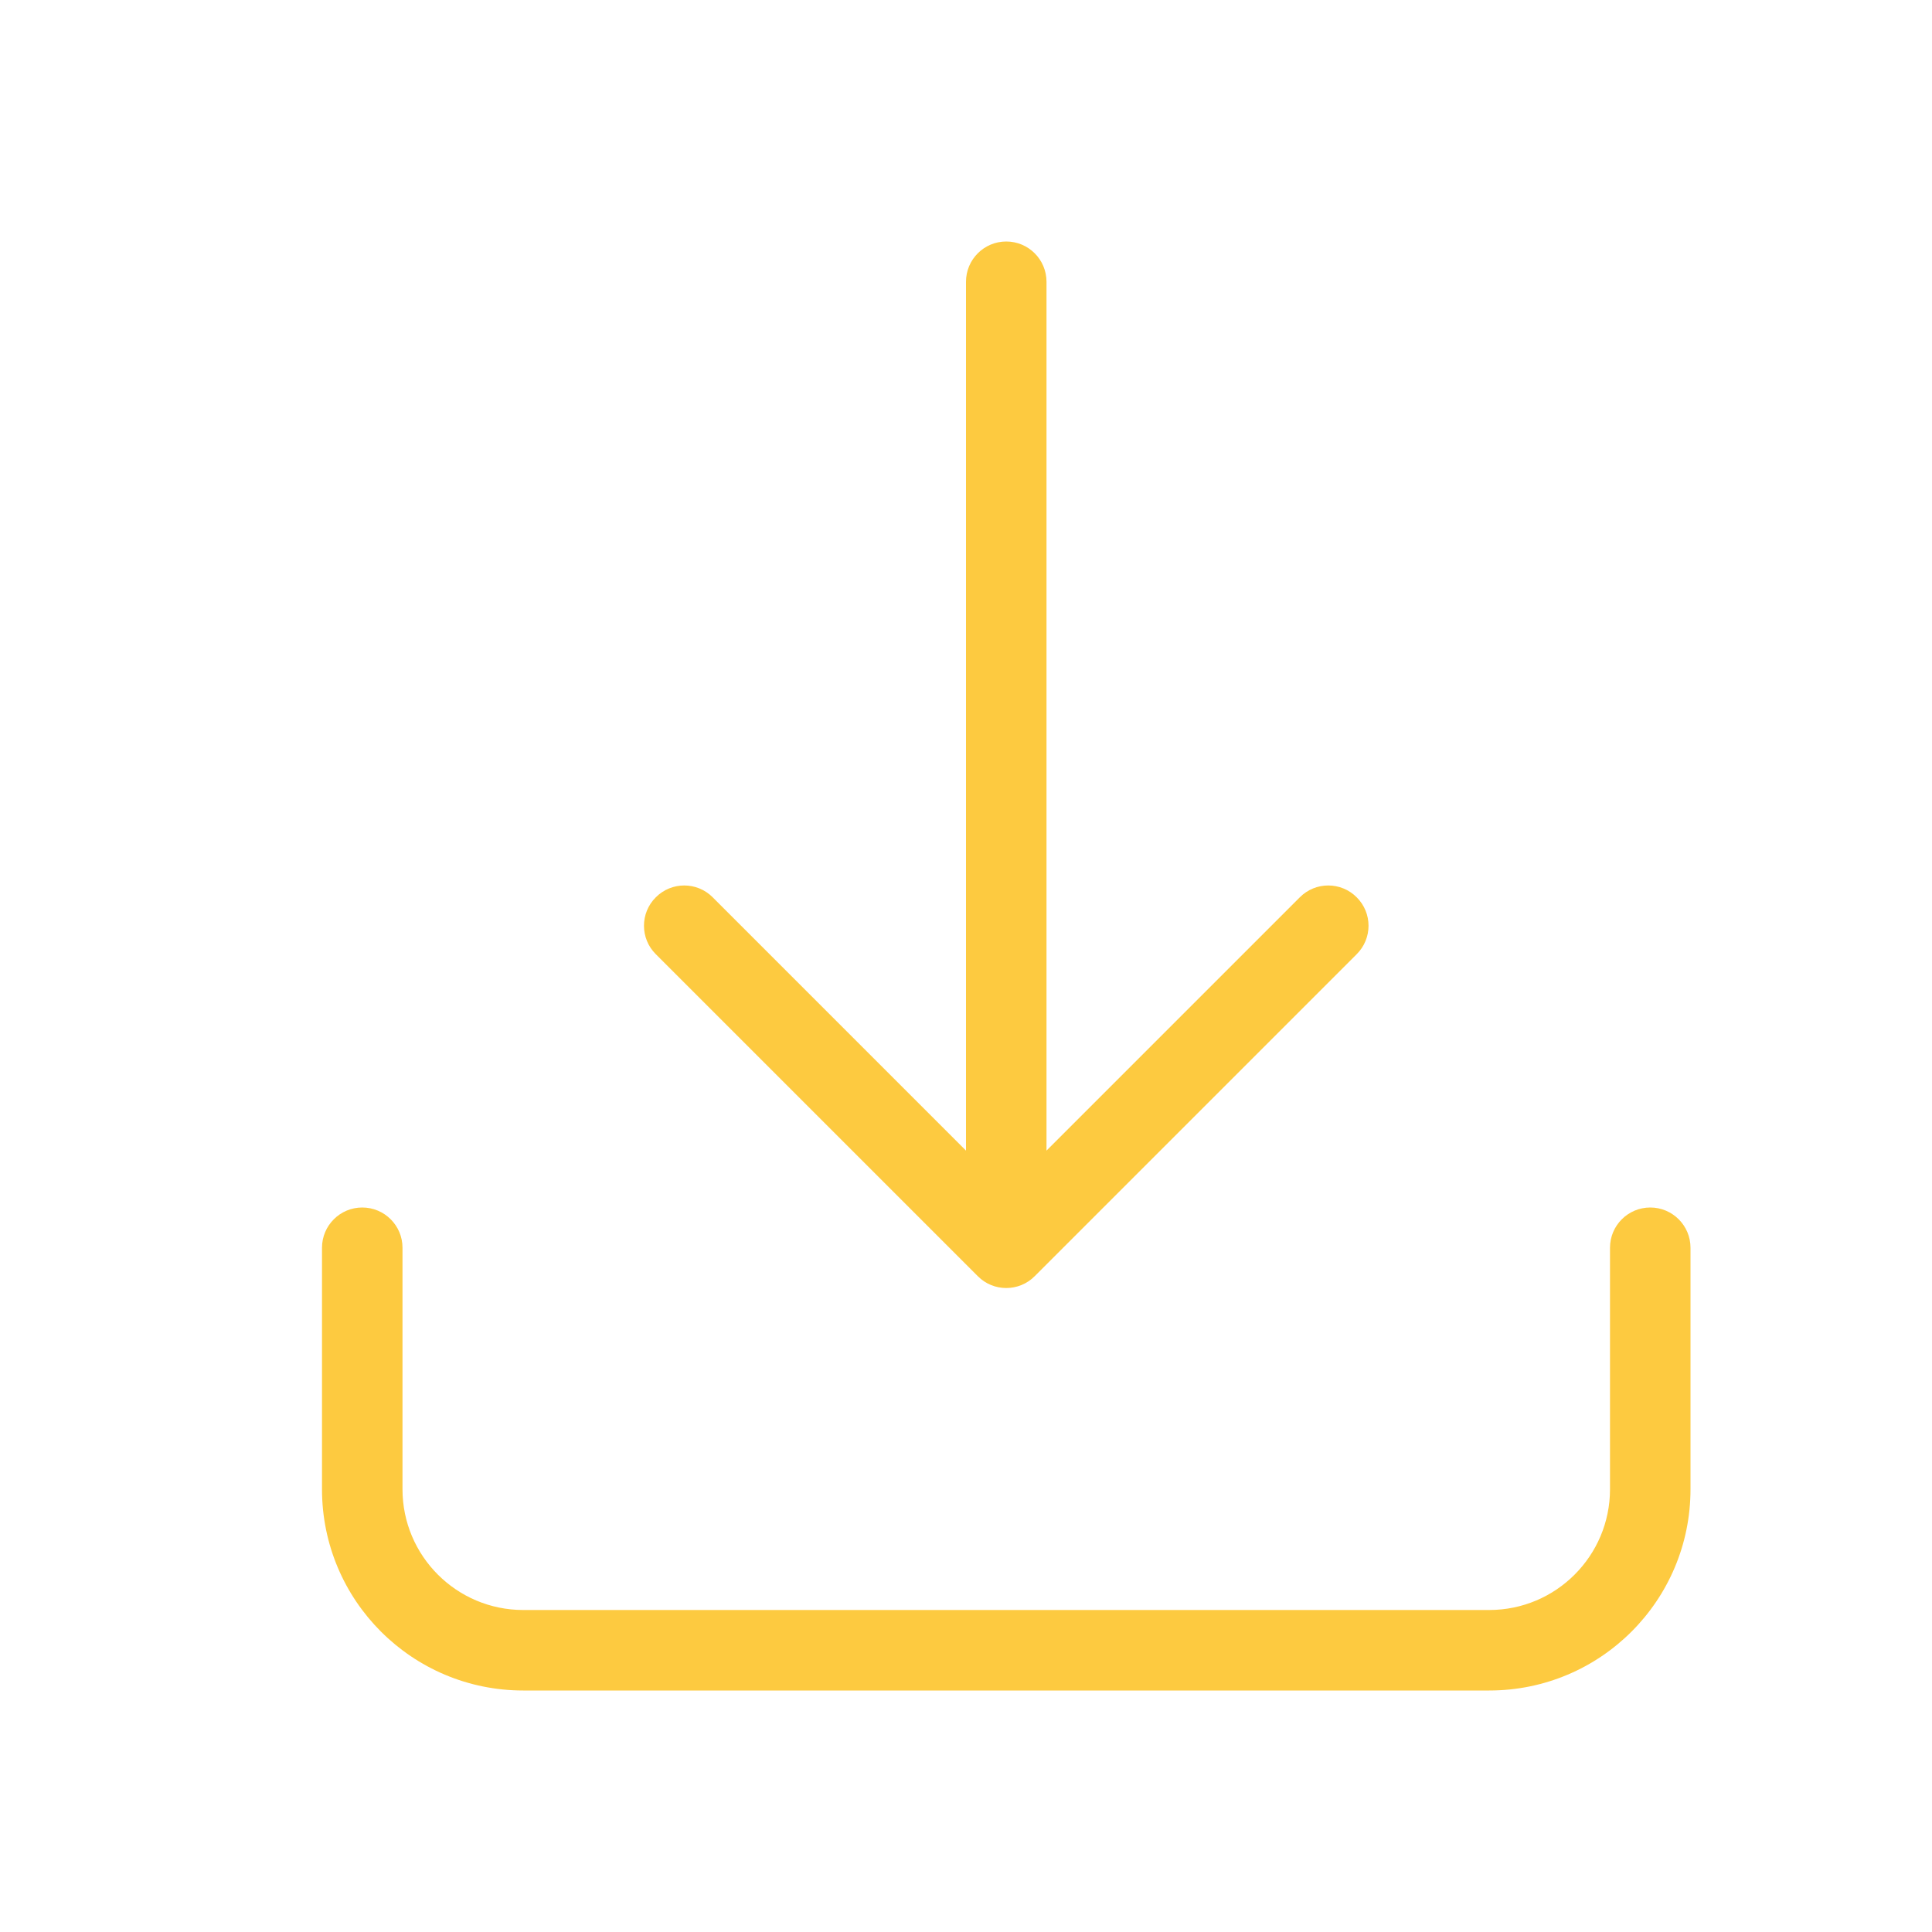
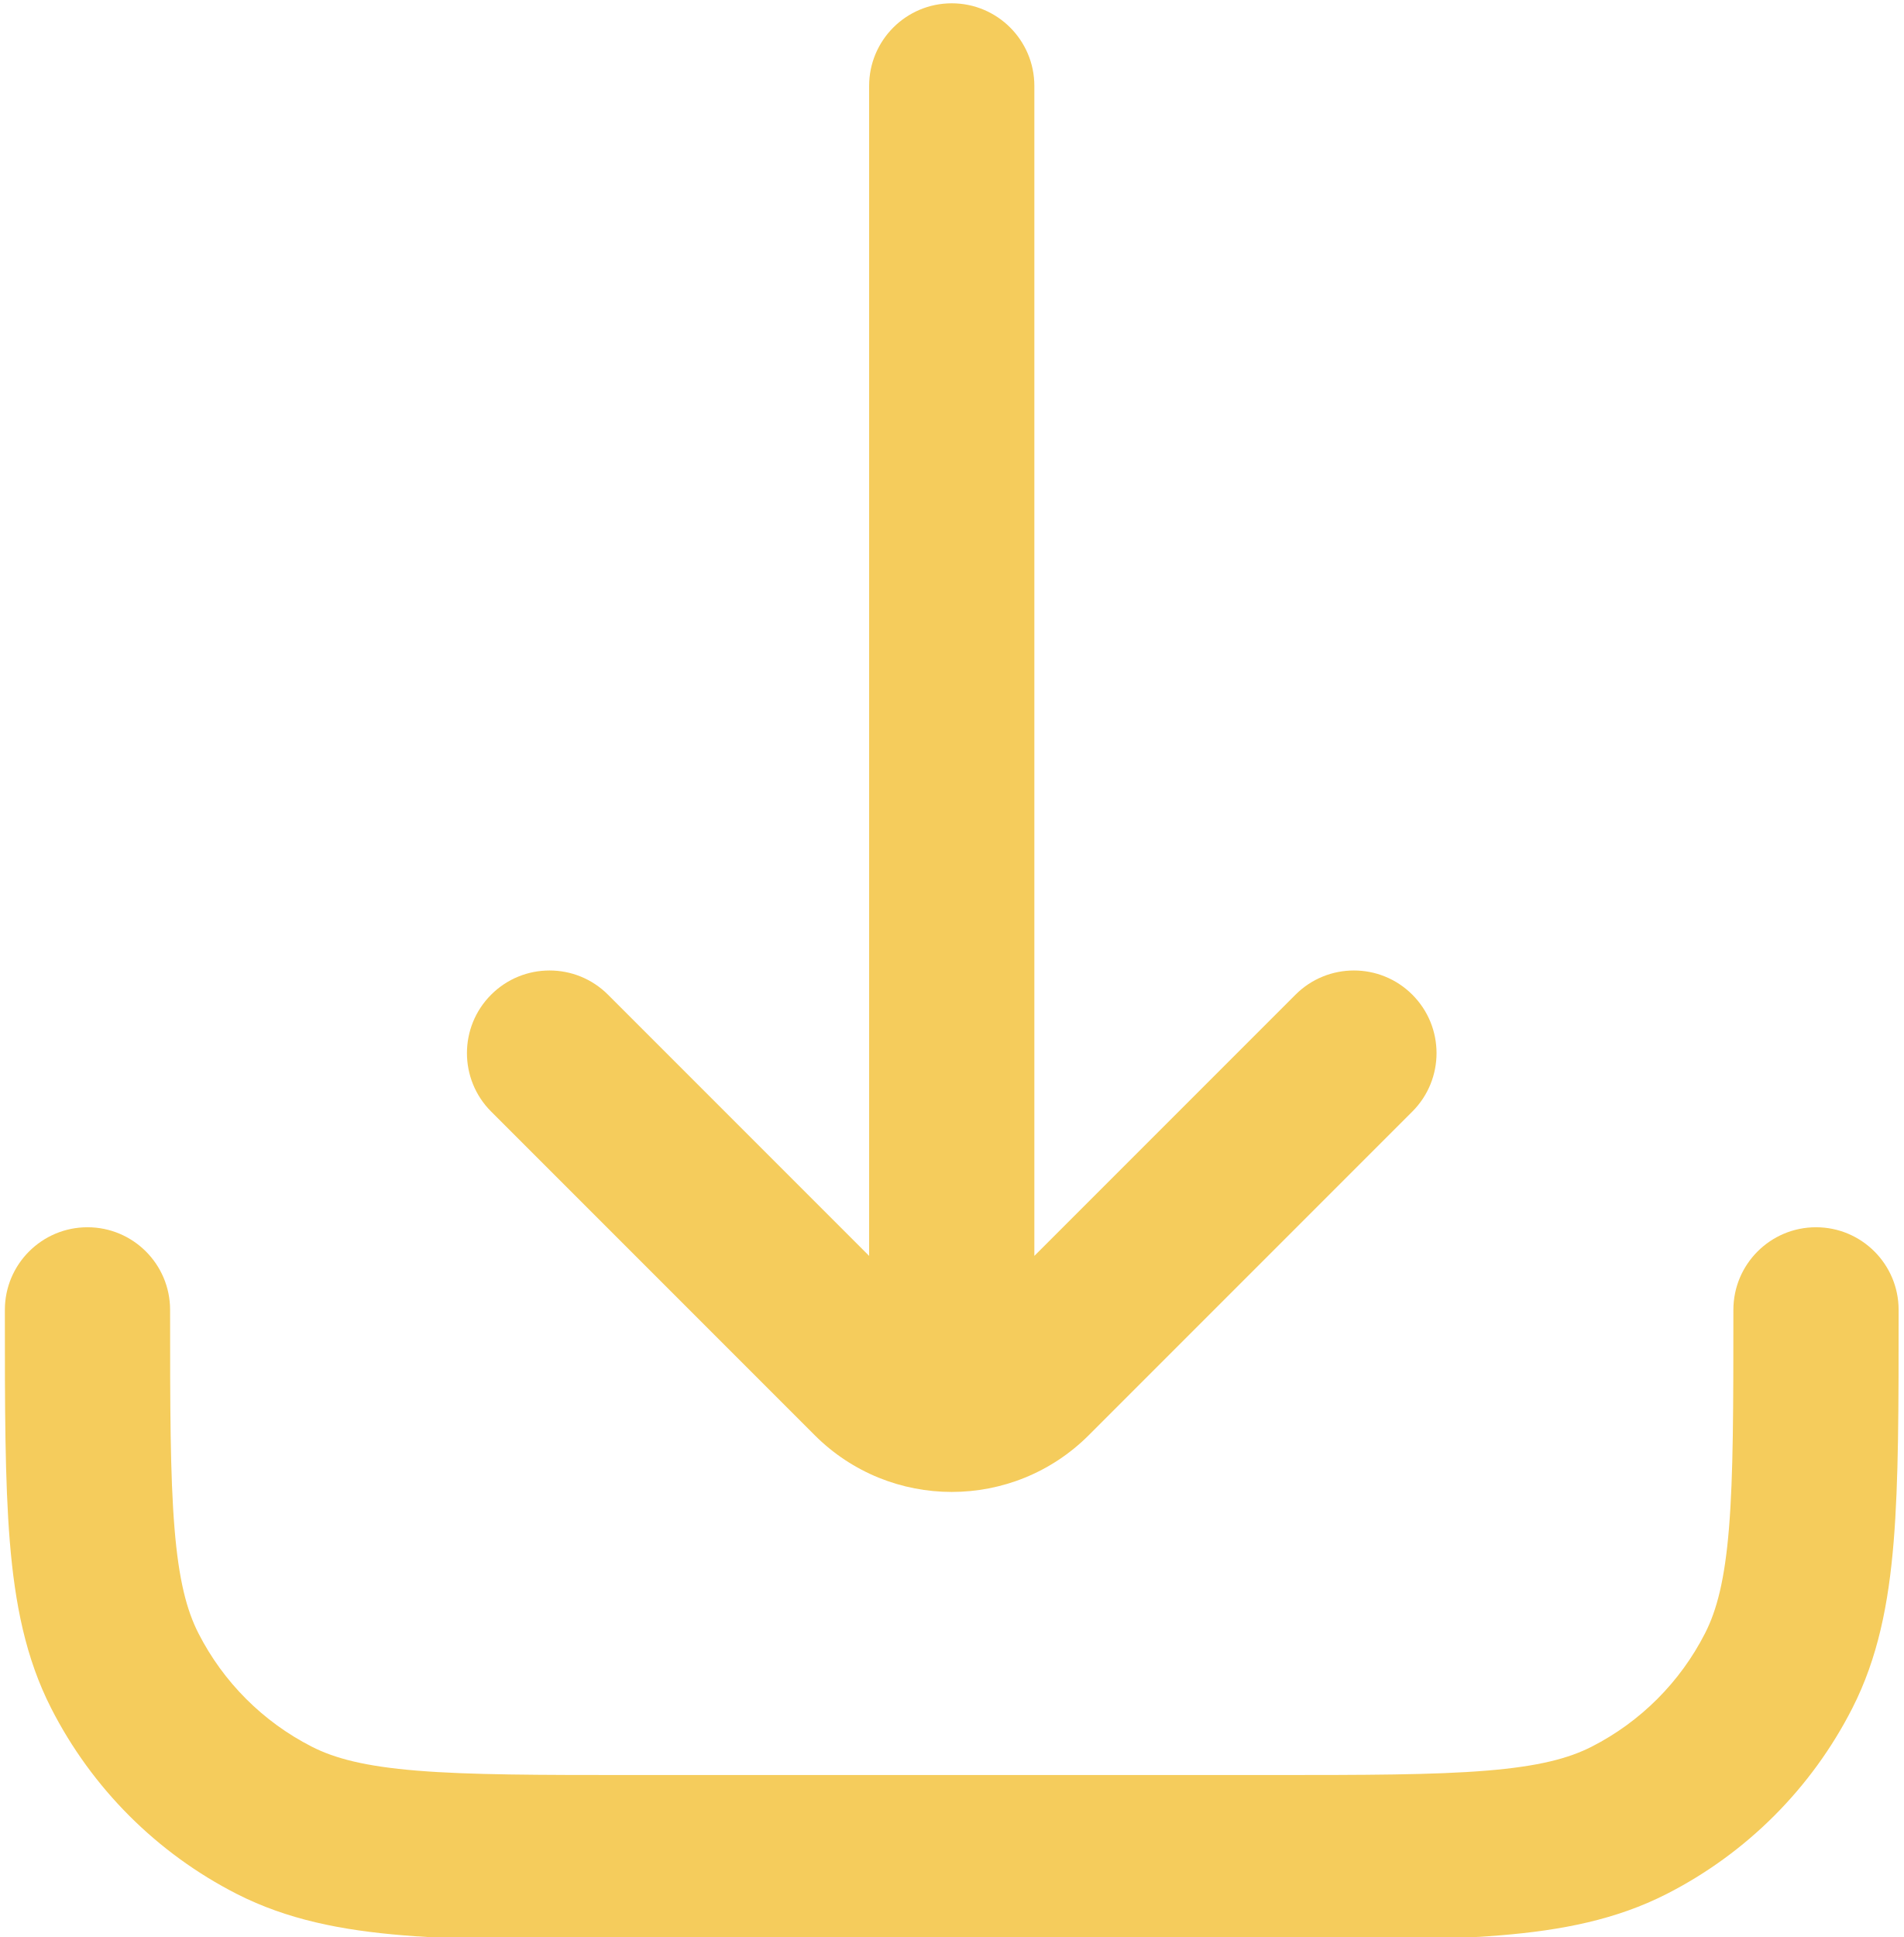
- <svg xmlns="http://www.w3.org/2000/svg" width="18" height="18" viewBox="0 0 18 18" fill="none">
-   <path d="M9.75 10.72L12.11 8.36C12.256 8.213 12.494 8.213 12.64 8.36C12.787 8.506 12.787 8.744 12.64 8.89L9.64 11.89C9.494 12.037 9.256 12.037 9.11 11.89L6.11 8.89C5.963 8.744 5.963 8.506 6.11 8.36C6.256 8.213 6.494 8.213 6.64 8.36L9 10.72V2.625C9 2.418 9.168 2.25 9.375 2.25C9.582 2.25 9.75 2.418 9.75 2.625V10.72ZM15 11.625C15 11.418 15.168 11.25 15.375 11.25C15.582 11.25 15.75 11.418 15.75 11.625V13.875C15.75 14.911 14.911 15.75 13.875 15.75H4.875C3.839 15.75 3 14.911 3 13.875V11.625C3 11.418 3.168 11.25 3.375 11.25C3.582 11.25 3.75 11.418 3.75 11.625V13.875C3.75 14.496 4.254 15 4.875 15H13.875C14.496 15 15 14.496 15 13.875V11.625Z" fill="#FDCA40" />
+ <svg xmlns="http://www.w3.org/2000/svg" width="288" height="293" viewBox="0 0 288 293" fill="none">
+   <path d="M143.999 0.5C150.903 0.5 156.499 6.096 156.499 13V189.973L196.011 150.461C200.892 145.579 208.807 145.579 213.688 150.461C218.57 155.343 218.57 163.257 213.688 168.139L164.739 217.088C153.285 228.542 134.714 228.542 123.259 217.088L74.31 168.139C69.429 163.257 69.429 155.343 74.31 150.461C79.192 145.579 87.106 145.579 91.988 150.461L131.499 189.972V13C131.499 6.096 137.095 0.5 143.999 0.5Z" fill="#F5CC5C" />
+   <path d="M25.736 198.14C25.736 191.236 20.14 185.64 13.236 185.64C6.333 185.64 0.736 191.236 0.736 198.14L0.736 198.677C0.736 212.723 0.736 224.025 1.483 233.171C2.252 242.58 3.873 250.803 7.743 258.398C13.907 270.494 23.741 280.329 35.838 286.493C43.433 290.362 51.656 291.984 61.065 292.752C70.211 293.5 81.513 293.5 95.559 293.5H192.44C206.486 293.5 217.788 293.5 226.935 292.752C236.343 291.984 244.566 290.362 252.161 286.493C264.258 280.329 274.093 270.494 280.256 258.398C284.126 250.803 285.747 242.58 286.516 233.171C287.263 224.025 287.263 212.723 287.263 198.677V198.14C287.263 191.236 281.666 185.64 274.763 185.64C267.859 185.64 262.263 191.236 262.263 198.14C262.263 212.848 262.253 223.127 261.599 231.136C260.956 238.998 259.756 243.565 257.981 247.048C254.214 254.441 248.204 260.451 240.812 264.217C237.328 265.992 232.762 267.193 224.899 267.836C216.89 268.49 206.611 268.5 191.903 268.5H96.096C81.388 268.5 71.109 268.49 63.1 267.836C55.238 267.193 50.671 265.992 47.188 264.217C39.795 260.451 33.785 254.441 30.018 247.048C28.244 243.565 27.043 238.998 26.4 231.136C25.746 223.127 25.736 212.848 25.736 198.14Z" fill="#F5CC5C" />
</svg>
